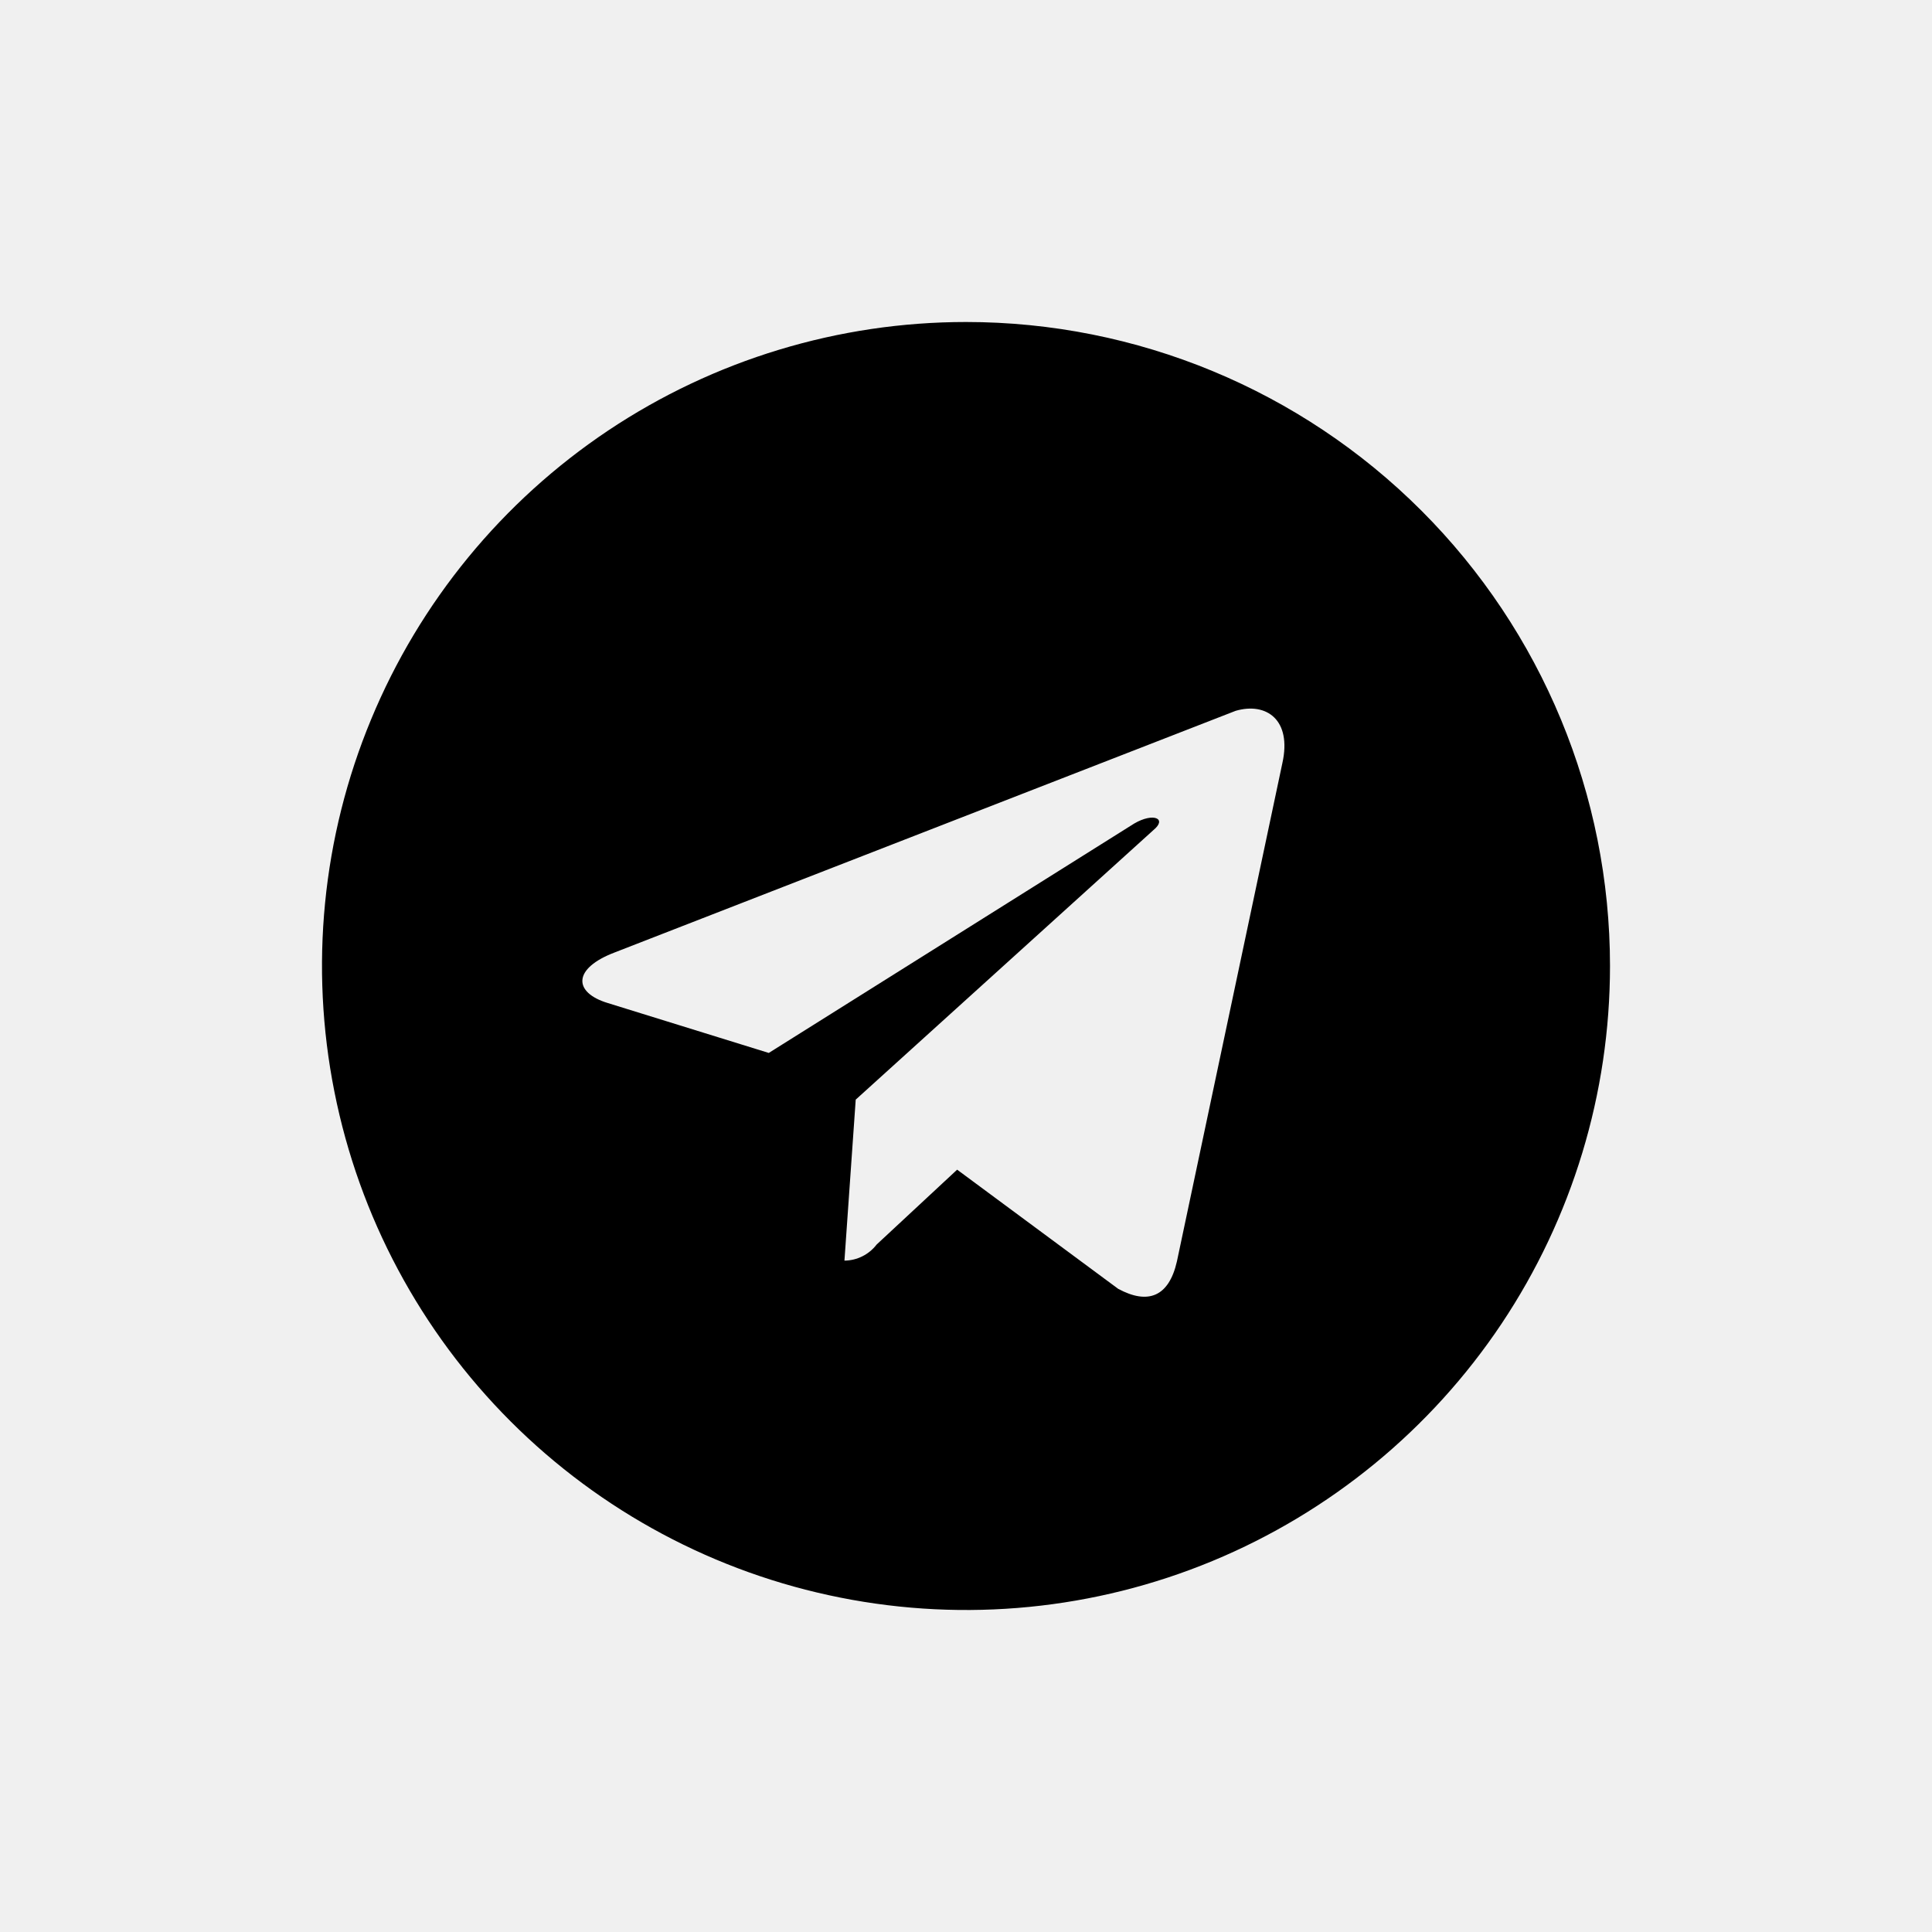
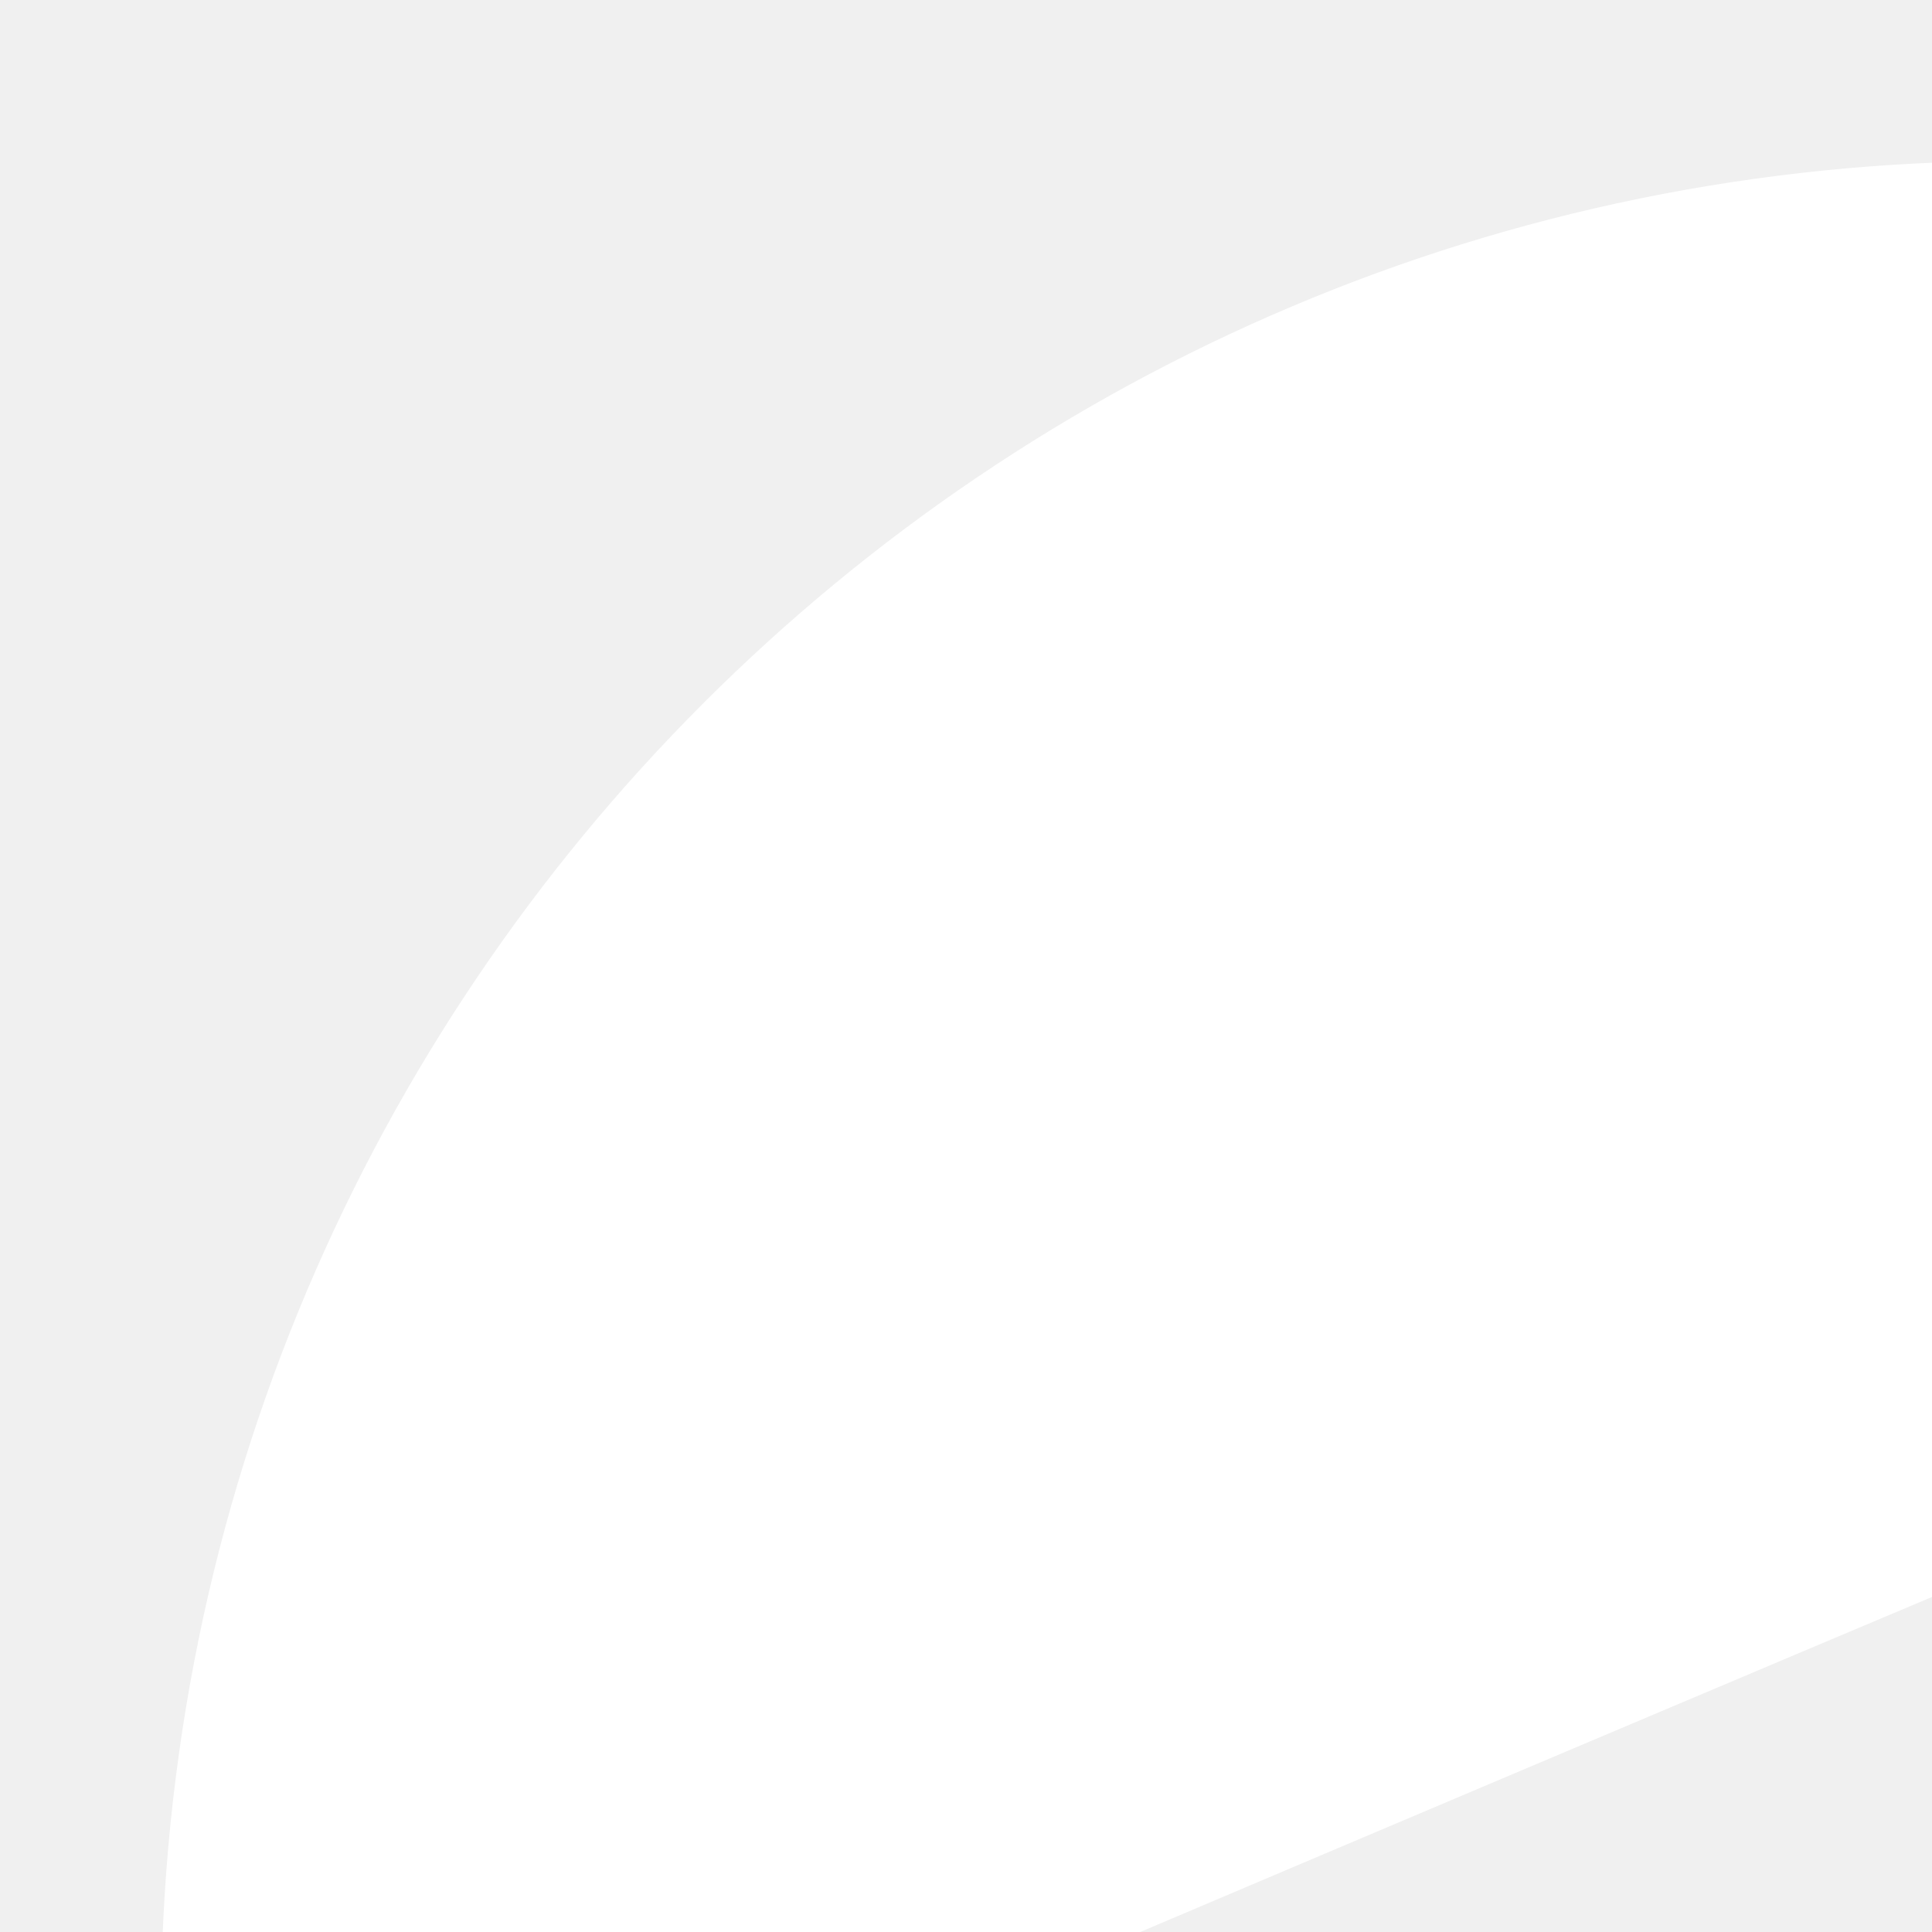
- <svg xmlns="http://www.w3.org/2000/svg" width="800px" height="800px" viewBox="0 0 24 24" fill="none">
-   <path d="M12 4C10.418 4 8.871 4.469 7.555 5.348C6.24 6.227 5.214 7.477 4.609 8.939C4.003 10.4 3.845 12.009 4.154 13.561C4.462 15.113 5.224 16.538 6.343 17.657C7.462 18.776 8.887 19.538 10.439 19.846C11.991 20.155 13.6 19.997 15.062 19.391C16.523 18.785 17.773 17.76 18.652 16.445C19.531 15.129 20 13.582 20 12C20 9.878 19.157 7.843 17.657 6.343C16.157 4.843 14.122 4 12 4ZM15.93 9.48L14.62 15.67C14.52 16.11 14.26 16.21 13.89 16.01L11.89 14.53L10.89 15.46C10.843 15.521 10.782 15.572 10.713 15.606C10.644 15.641 10.568 15.659 10.49 15.66L10.63 13.66L14.33 10.31C14.5 10.17 14.33 10.09 14.09 10.23L9.55 13.08L7.55 12.46C7.12 12.33 7.11 12.03 7.64 11.83L15.35 8.83C15.73 8.72 16.05 8.94 15.93 9.48Z" fill="#000000" />
+ <svg xmlns="http://www.w3.org/2000/svg" fill="#FFFFFF" viewBox="0 0 24 24" width="24px" height="24px">
+   <path d="M25,2c12.703,0,23,10.297,23,23S37.703,48,25,48S2,37.703,2,25S12.297,2,25,2z M32.934,34.375 c0.423-1.298,2.405-14.234,2.65-16.783c0.074-0.772-0.17-1.285-0.648-1.514c-0.578-0.278-1.434-0.139-2.427,0.219 c-1.362,0.491-18.774,7.884-19.78,8.312c-0.954,0.405-1.856,0.847-1.856,1.487c0,0.45,0.267,0.703,1.003,0.966 c0.766,0.273,2.695,0.858,3.834,1.172c1.097,0.303,2.346,0.04,3.046-0.395c0.742-0.461,9.305-6.191,9.92-6.693 c0.614-0.502,1.104,0.141,0.602,0.644c-0.502,0.502-6.38,6.207-7.155,6.997c-0.941,0.959-0.273,1.953,0.358,2.351 c0.721,0.454,5.906,3.932,6.687,4.49c0.781,0.558,1.573,0.811,2.298,0.811C32.191,36.439,32.573,35.484,32.934,34.375z" />
</svg>
